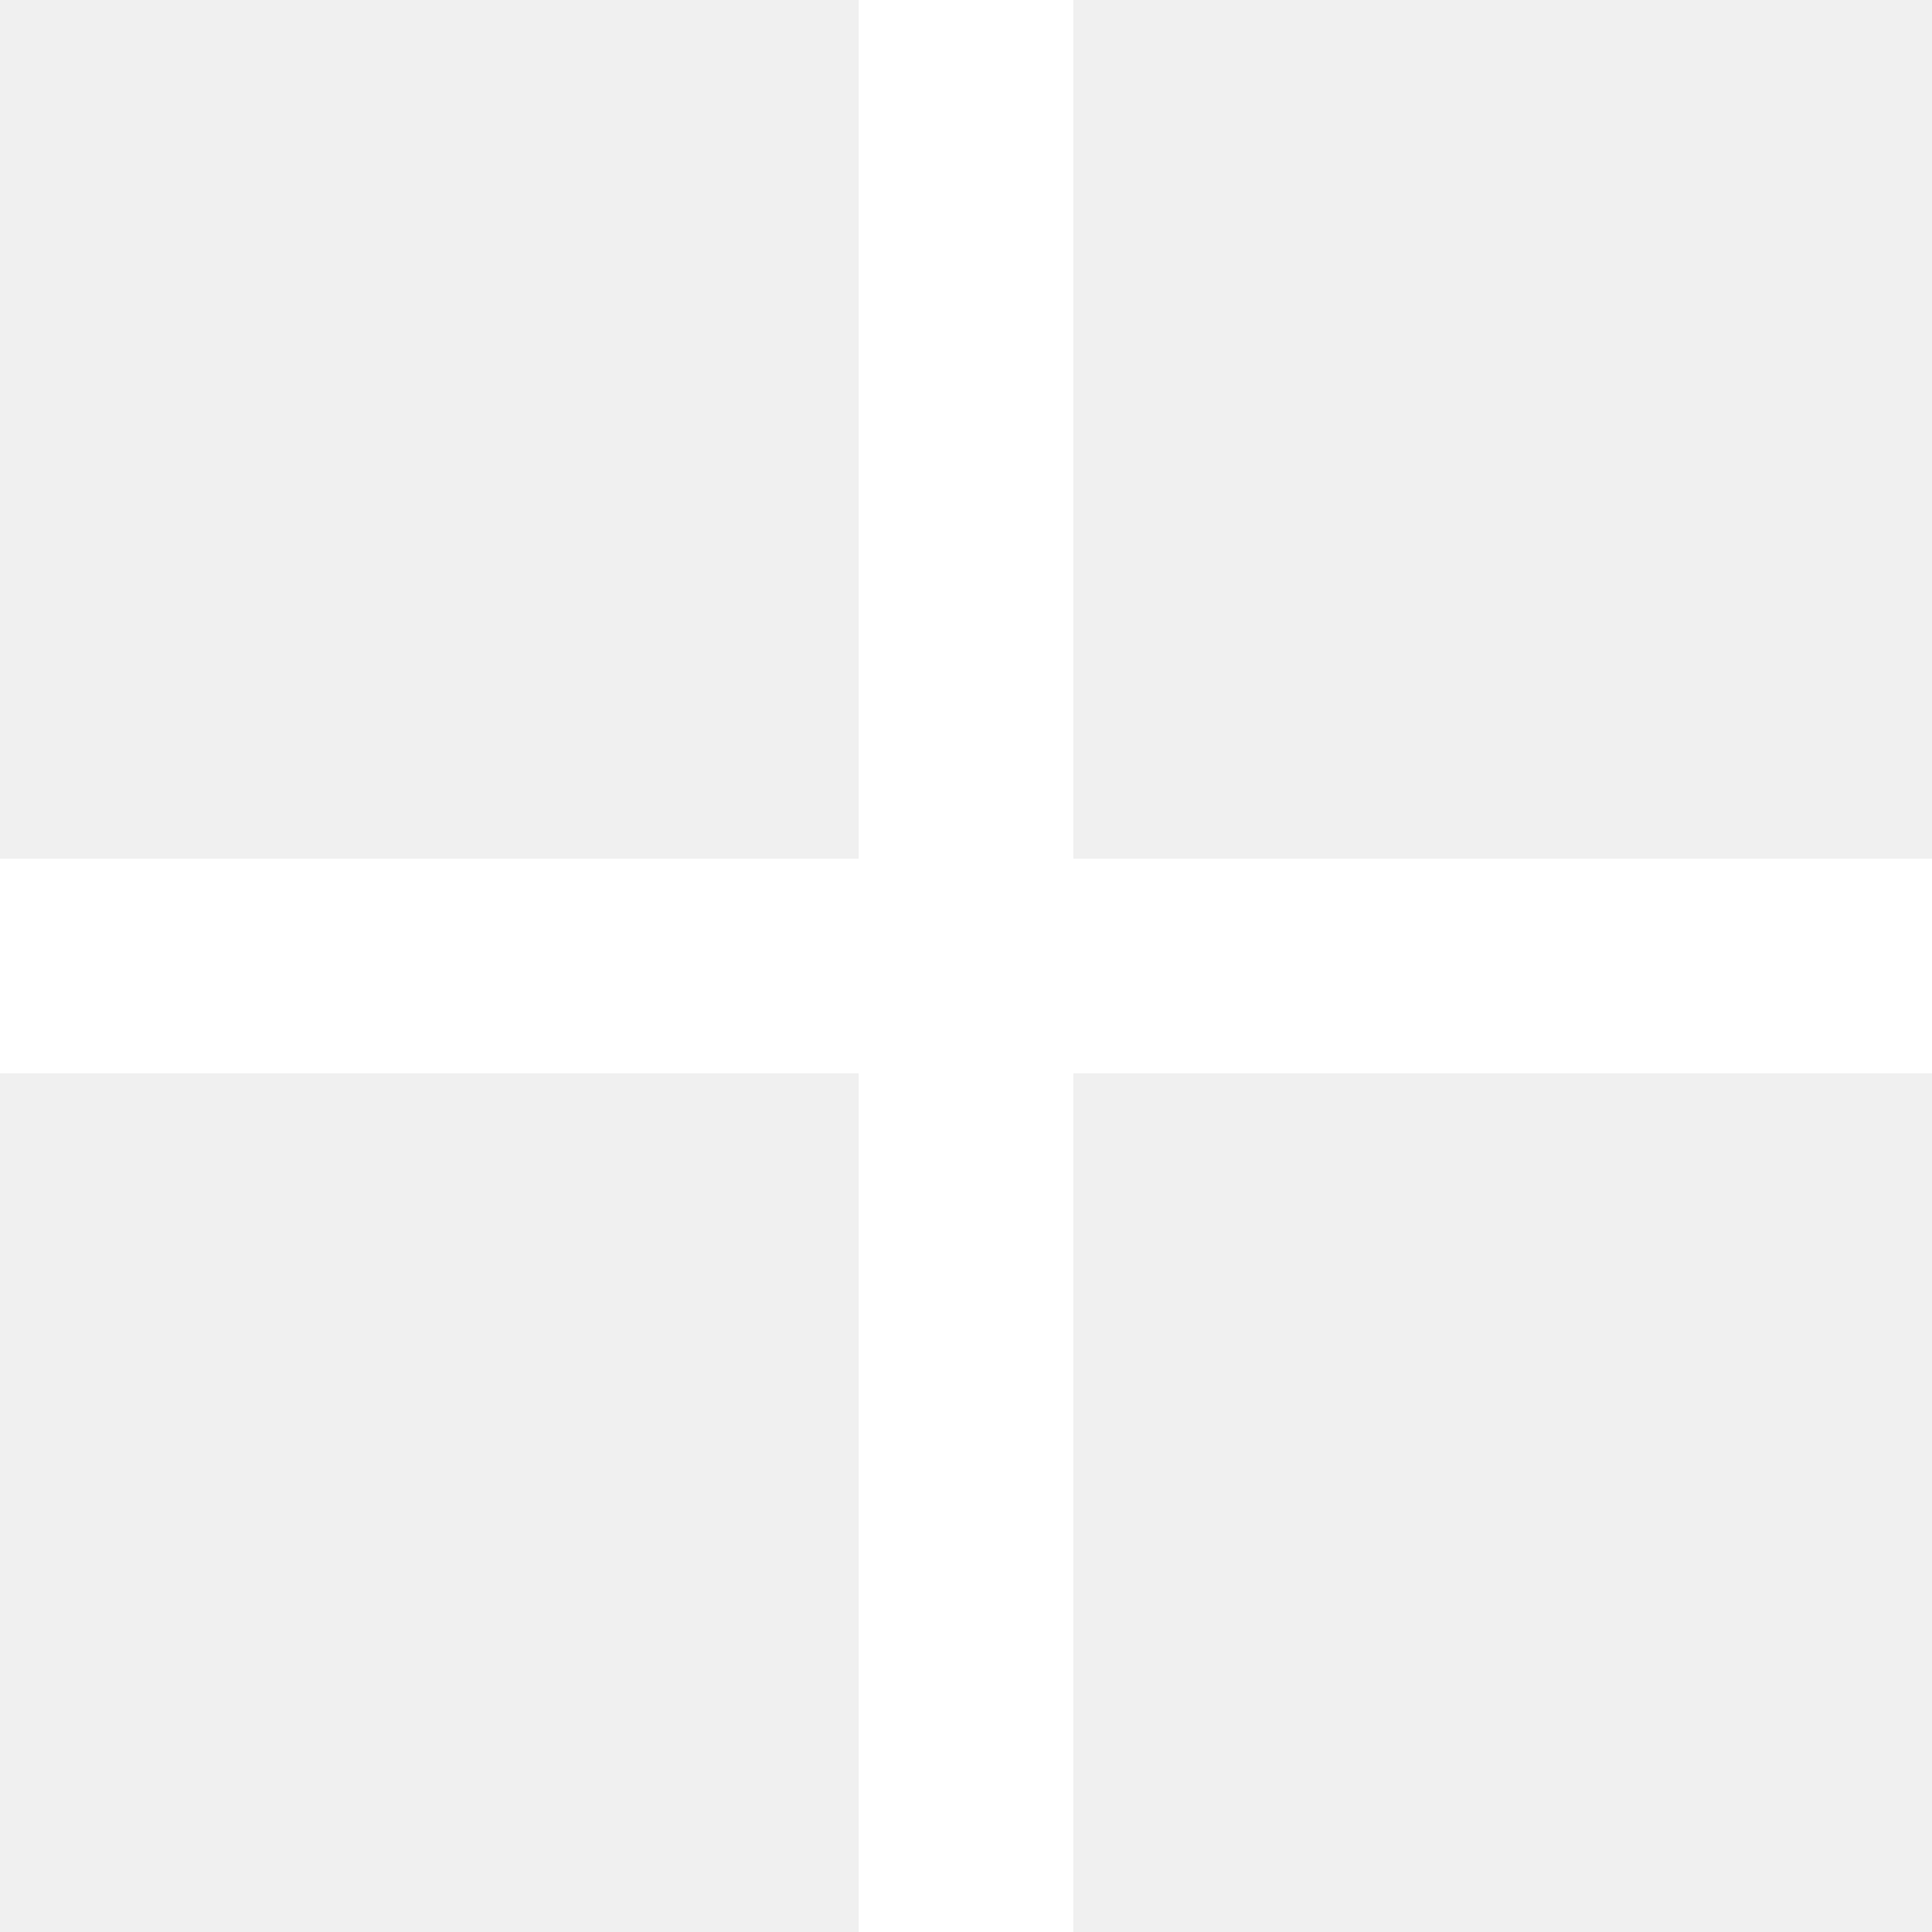
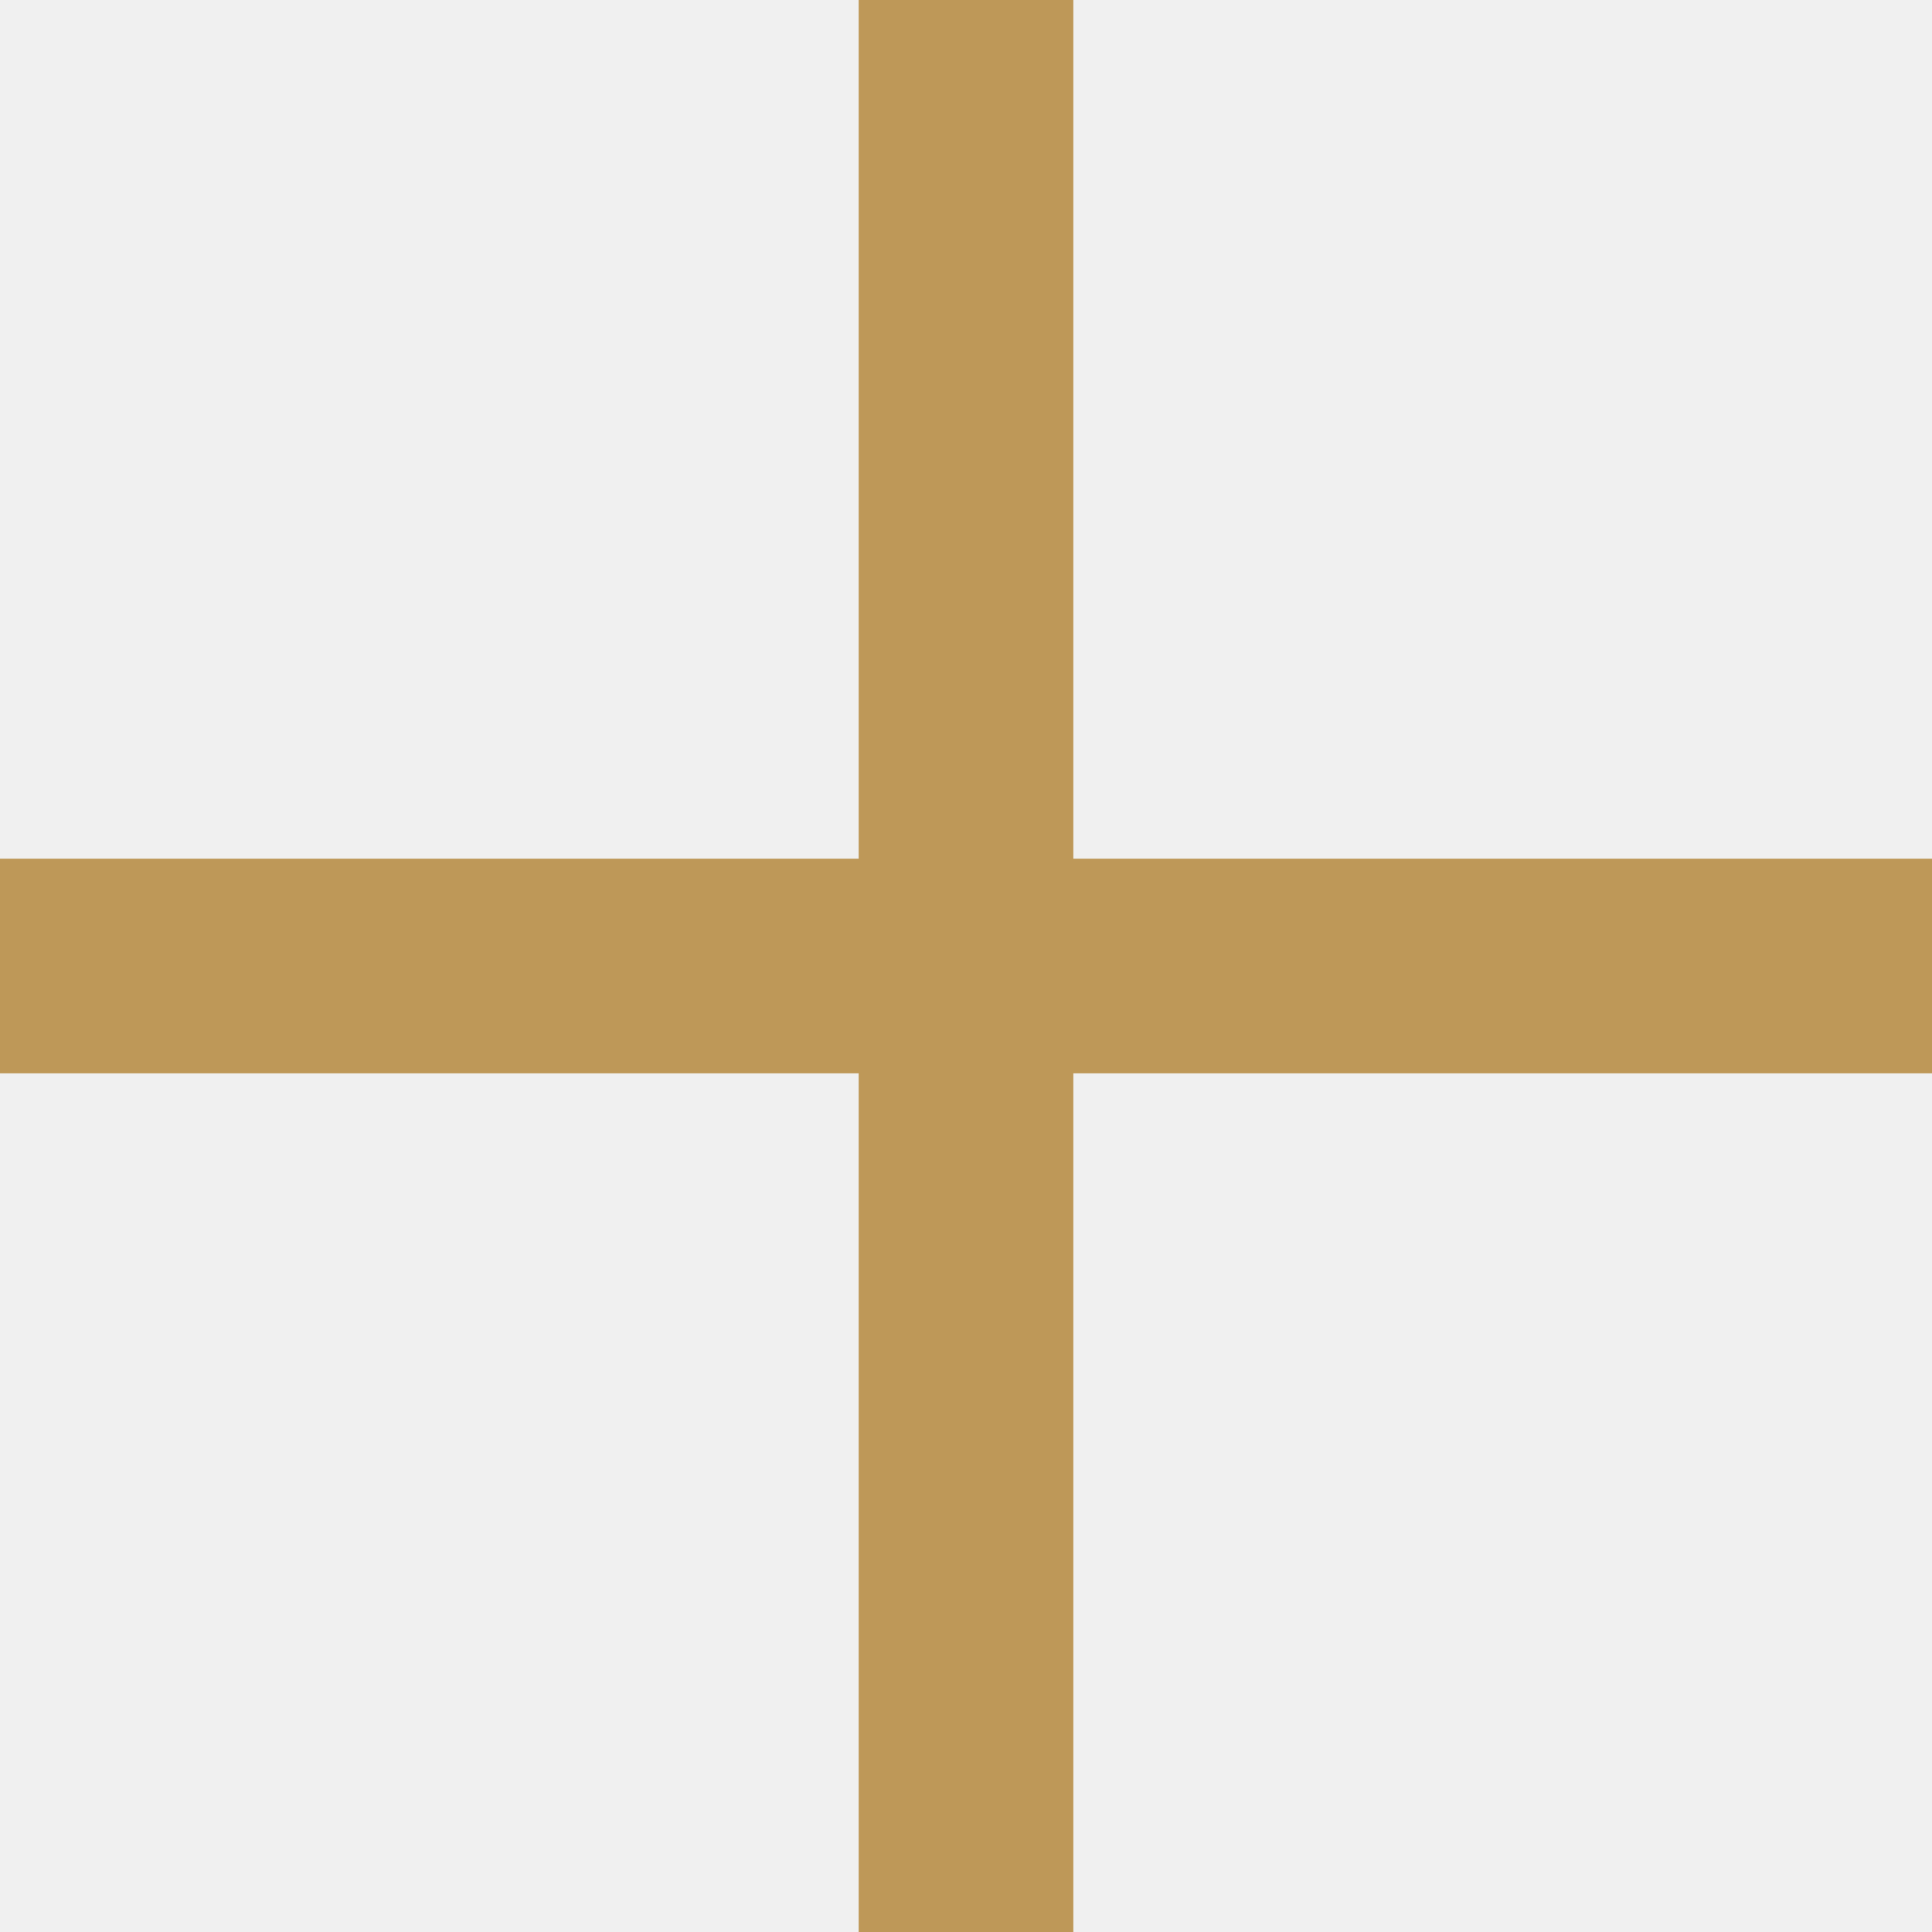
<svg xmlns="http://www.w3.org/2000/svg" version="1.0" id="Слой_1" x="0px" y="0px" viewBox="0 0 27 27" style="enable-background:new 0 0 27 27;" xml:space="preserve">
-   <rect x="12" style="fill:#FFFFFF;" width="3" height="27" />
-   <rect y="12" style="fill:#FFFFFF;" width="27" height="3" />
+   <rect x="12" style="fill:#BE9858;" width="3" height="27" />
+   <rect y="12" style="fill:#BE9858;" width="27" height="3" />
</svg>
